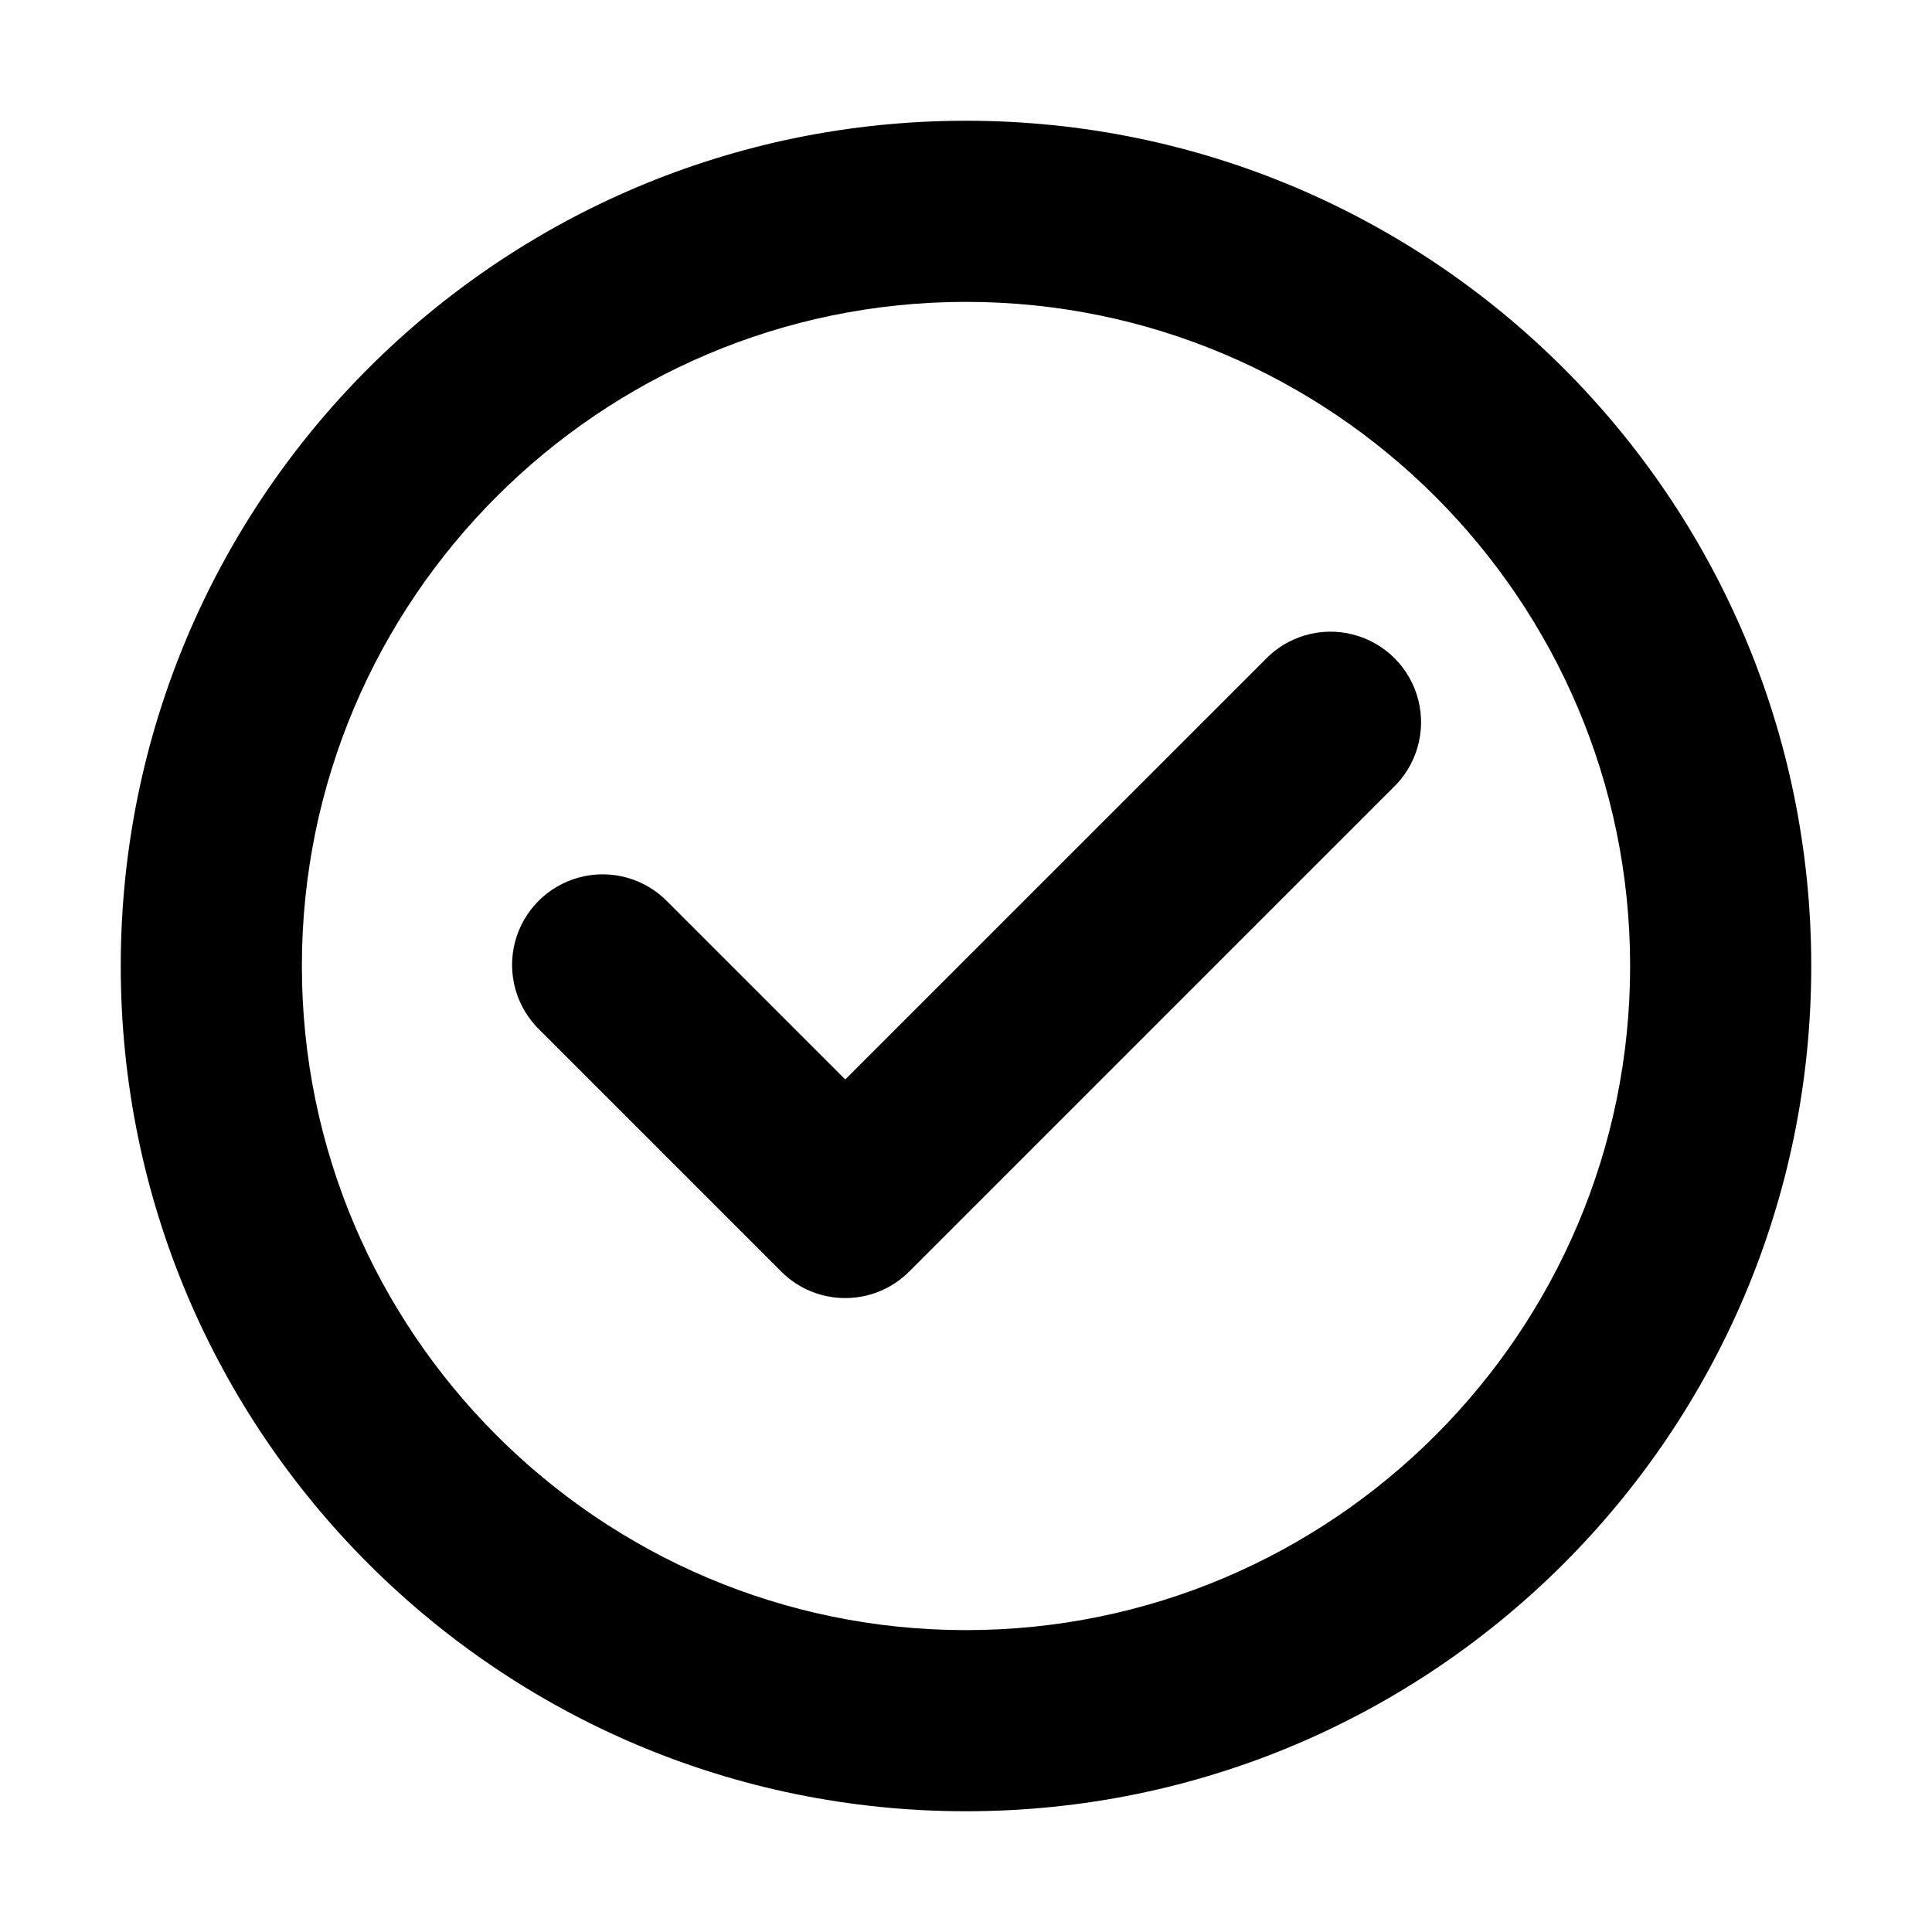
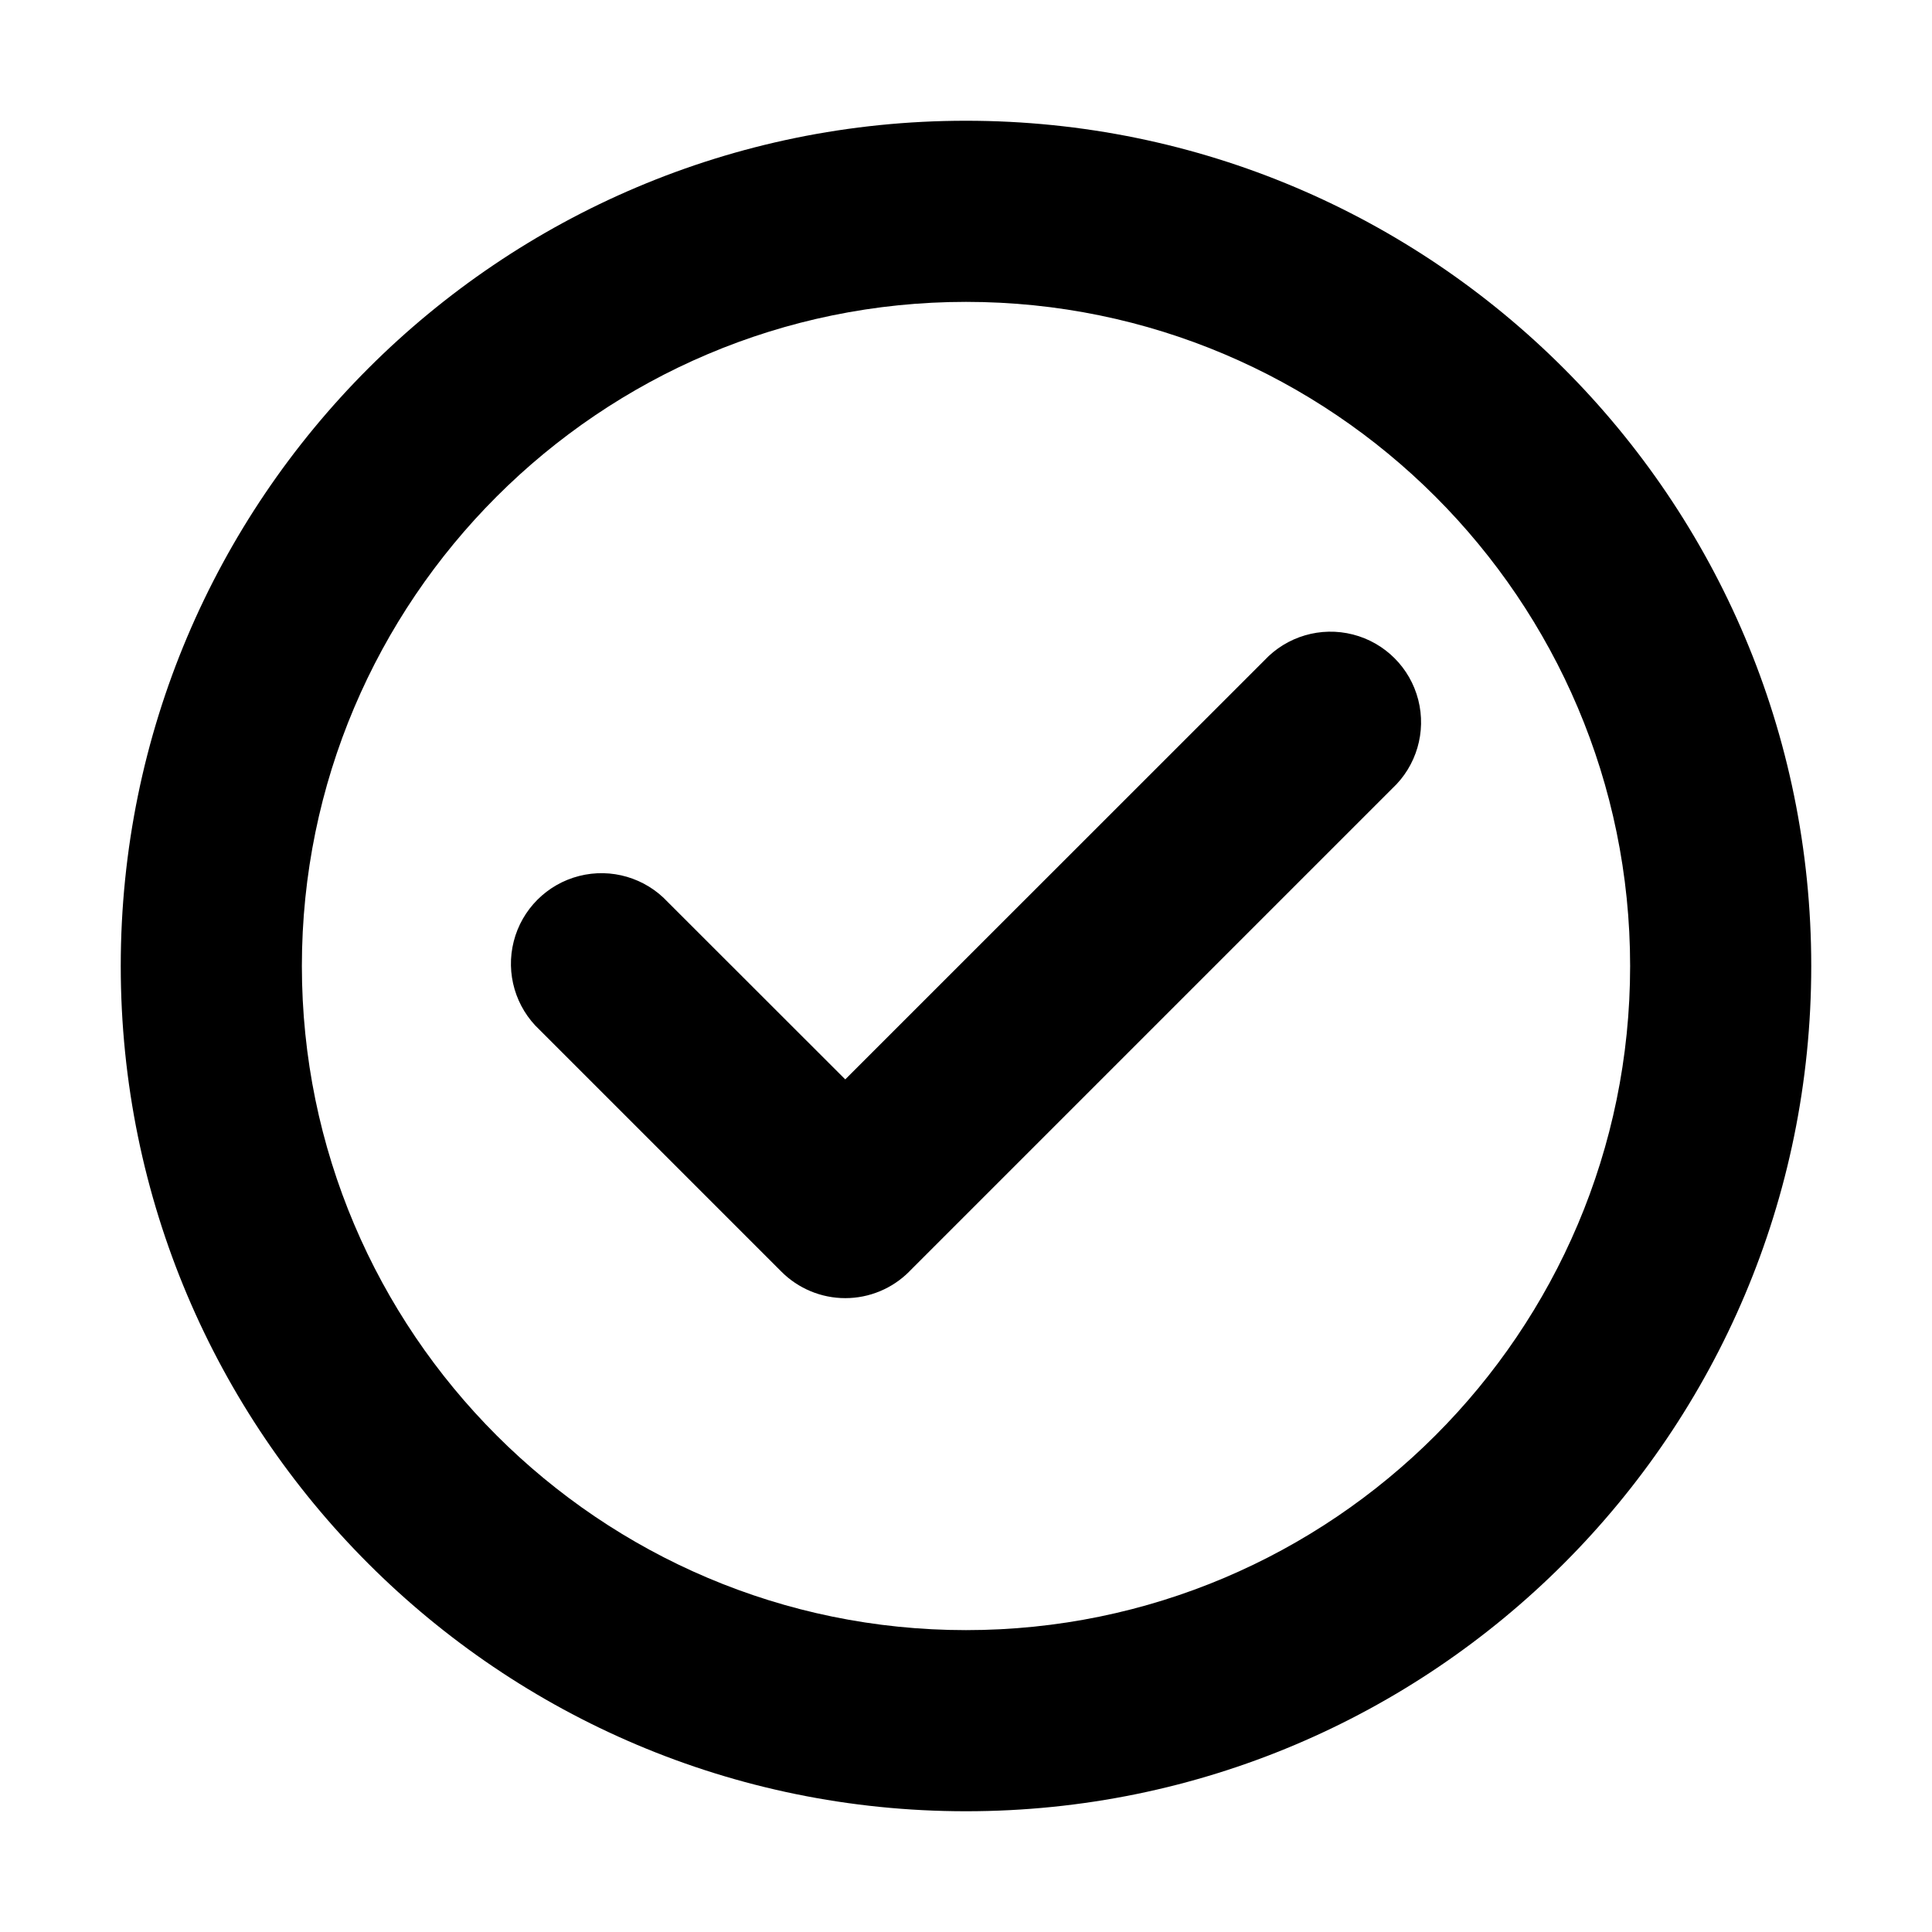
<svg xmlns="http://www.w3.org/2000/svg" width="32" height="32" viewBox="0 0 32 32">
-   <path fill="#000" fill-rule="evenodd" d="M15.06 21.06l8-8a1.5 1.5 0 1 0-2.12-2.12L14 17.879l-2.94-2.94a1.5 1.5 0 1 0-2.12 2.122l4 4c.292.293.676.439 1.06.439.383 0 .767-.146 1.06-.44M16 2C8.267 2 2 8.269 2 16c0 7.732 6.268 14 14 14 7.731 0 14-6.268 14-14C30 8.269 23.73 2 16 2m0 3c6.065 0 11 4.935 11 11 0 6.066-4.935 11-11 11-6.066 0-11-4.934-11-11C5 9.935 9.933 5 16 5" />
+   <path fill="#000" fill-rule="evenodd" d="M15.06 21.06l8-8a1.5 1.5 0 1 0-2.12-2.12L14 17.878l-2.94-2.938a1.5 1.5 0 1 0-2.12 2.12l4 4a1.495 1.495 0 0 0 2.121 0M15.998 2C8.27 2 2 8.268 2 16s6.27 14 14 14c7.732 0 14-6.268 14-14S23.733 2 16 2m0 3c6.066 0 11 4.934 11 11s-4.933 11-11 11C9.934 27 5 22.066 5 16S9.935 5 16 5" />
</svg>
